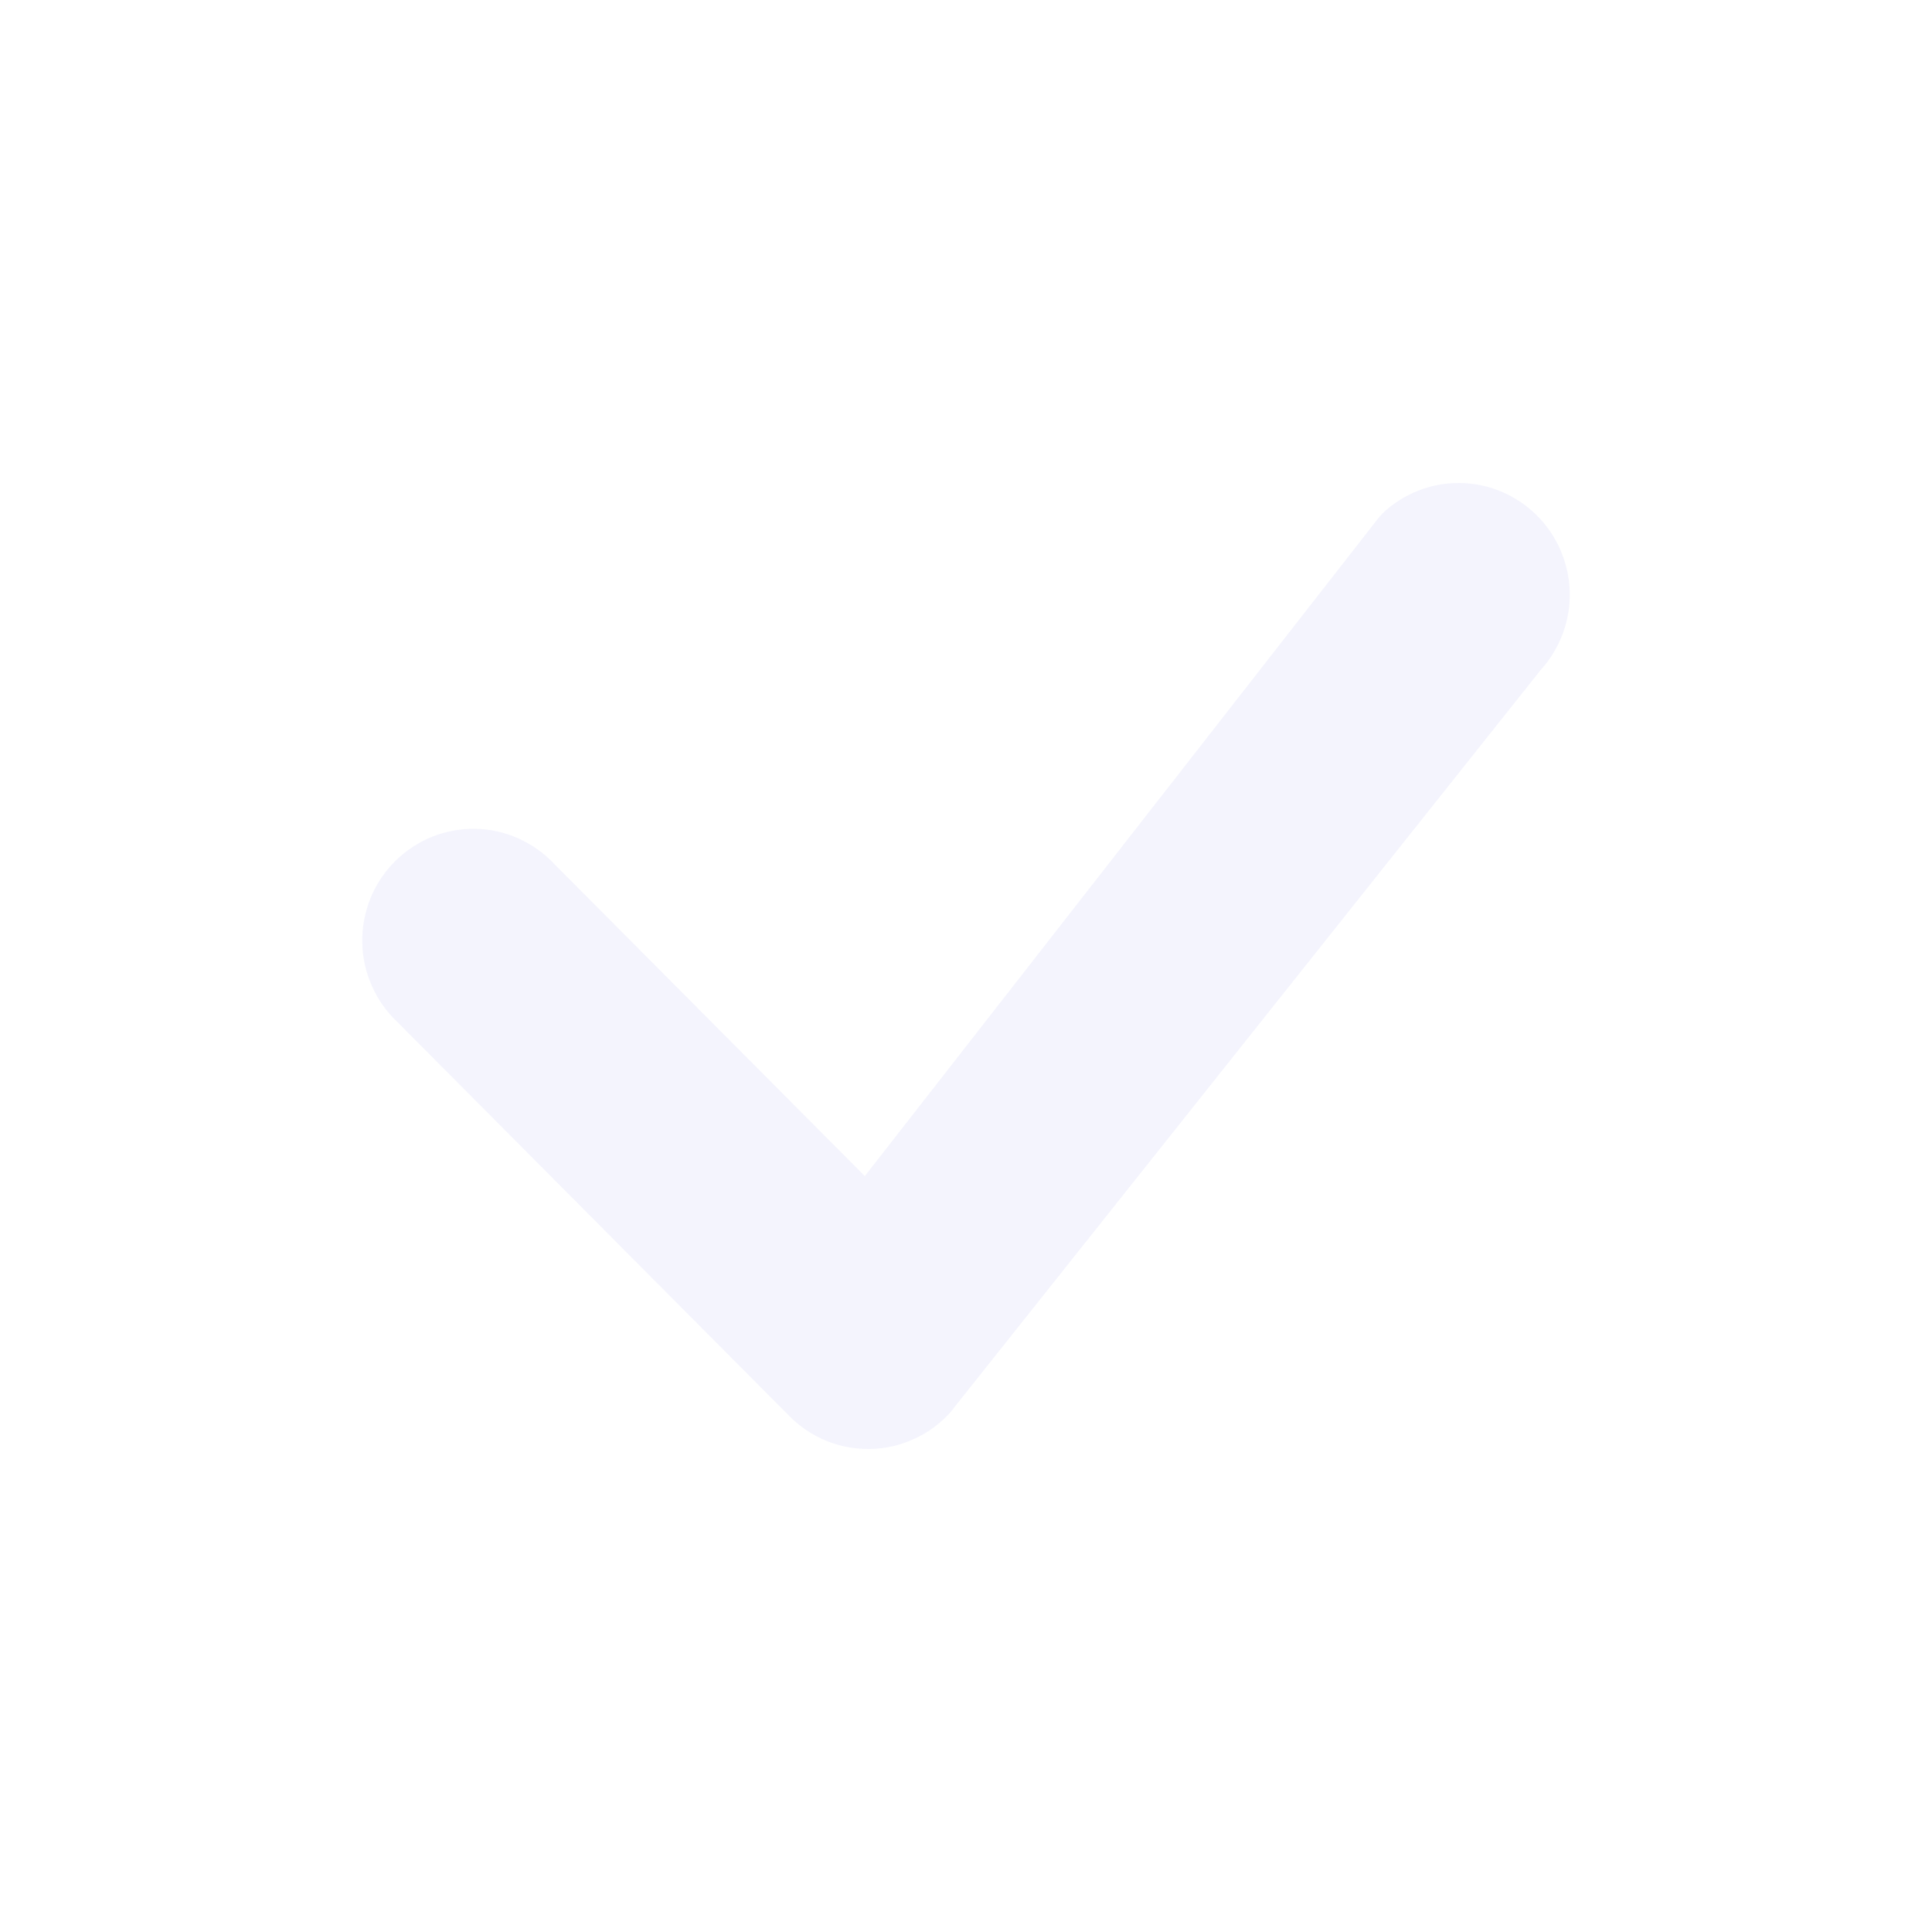
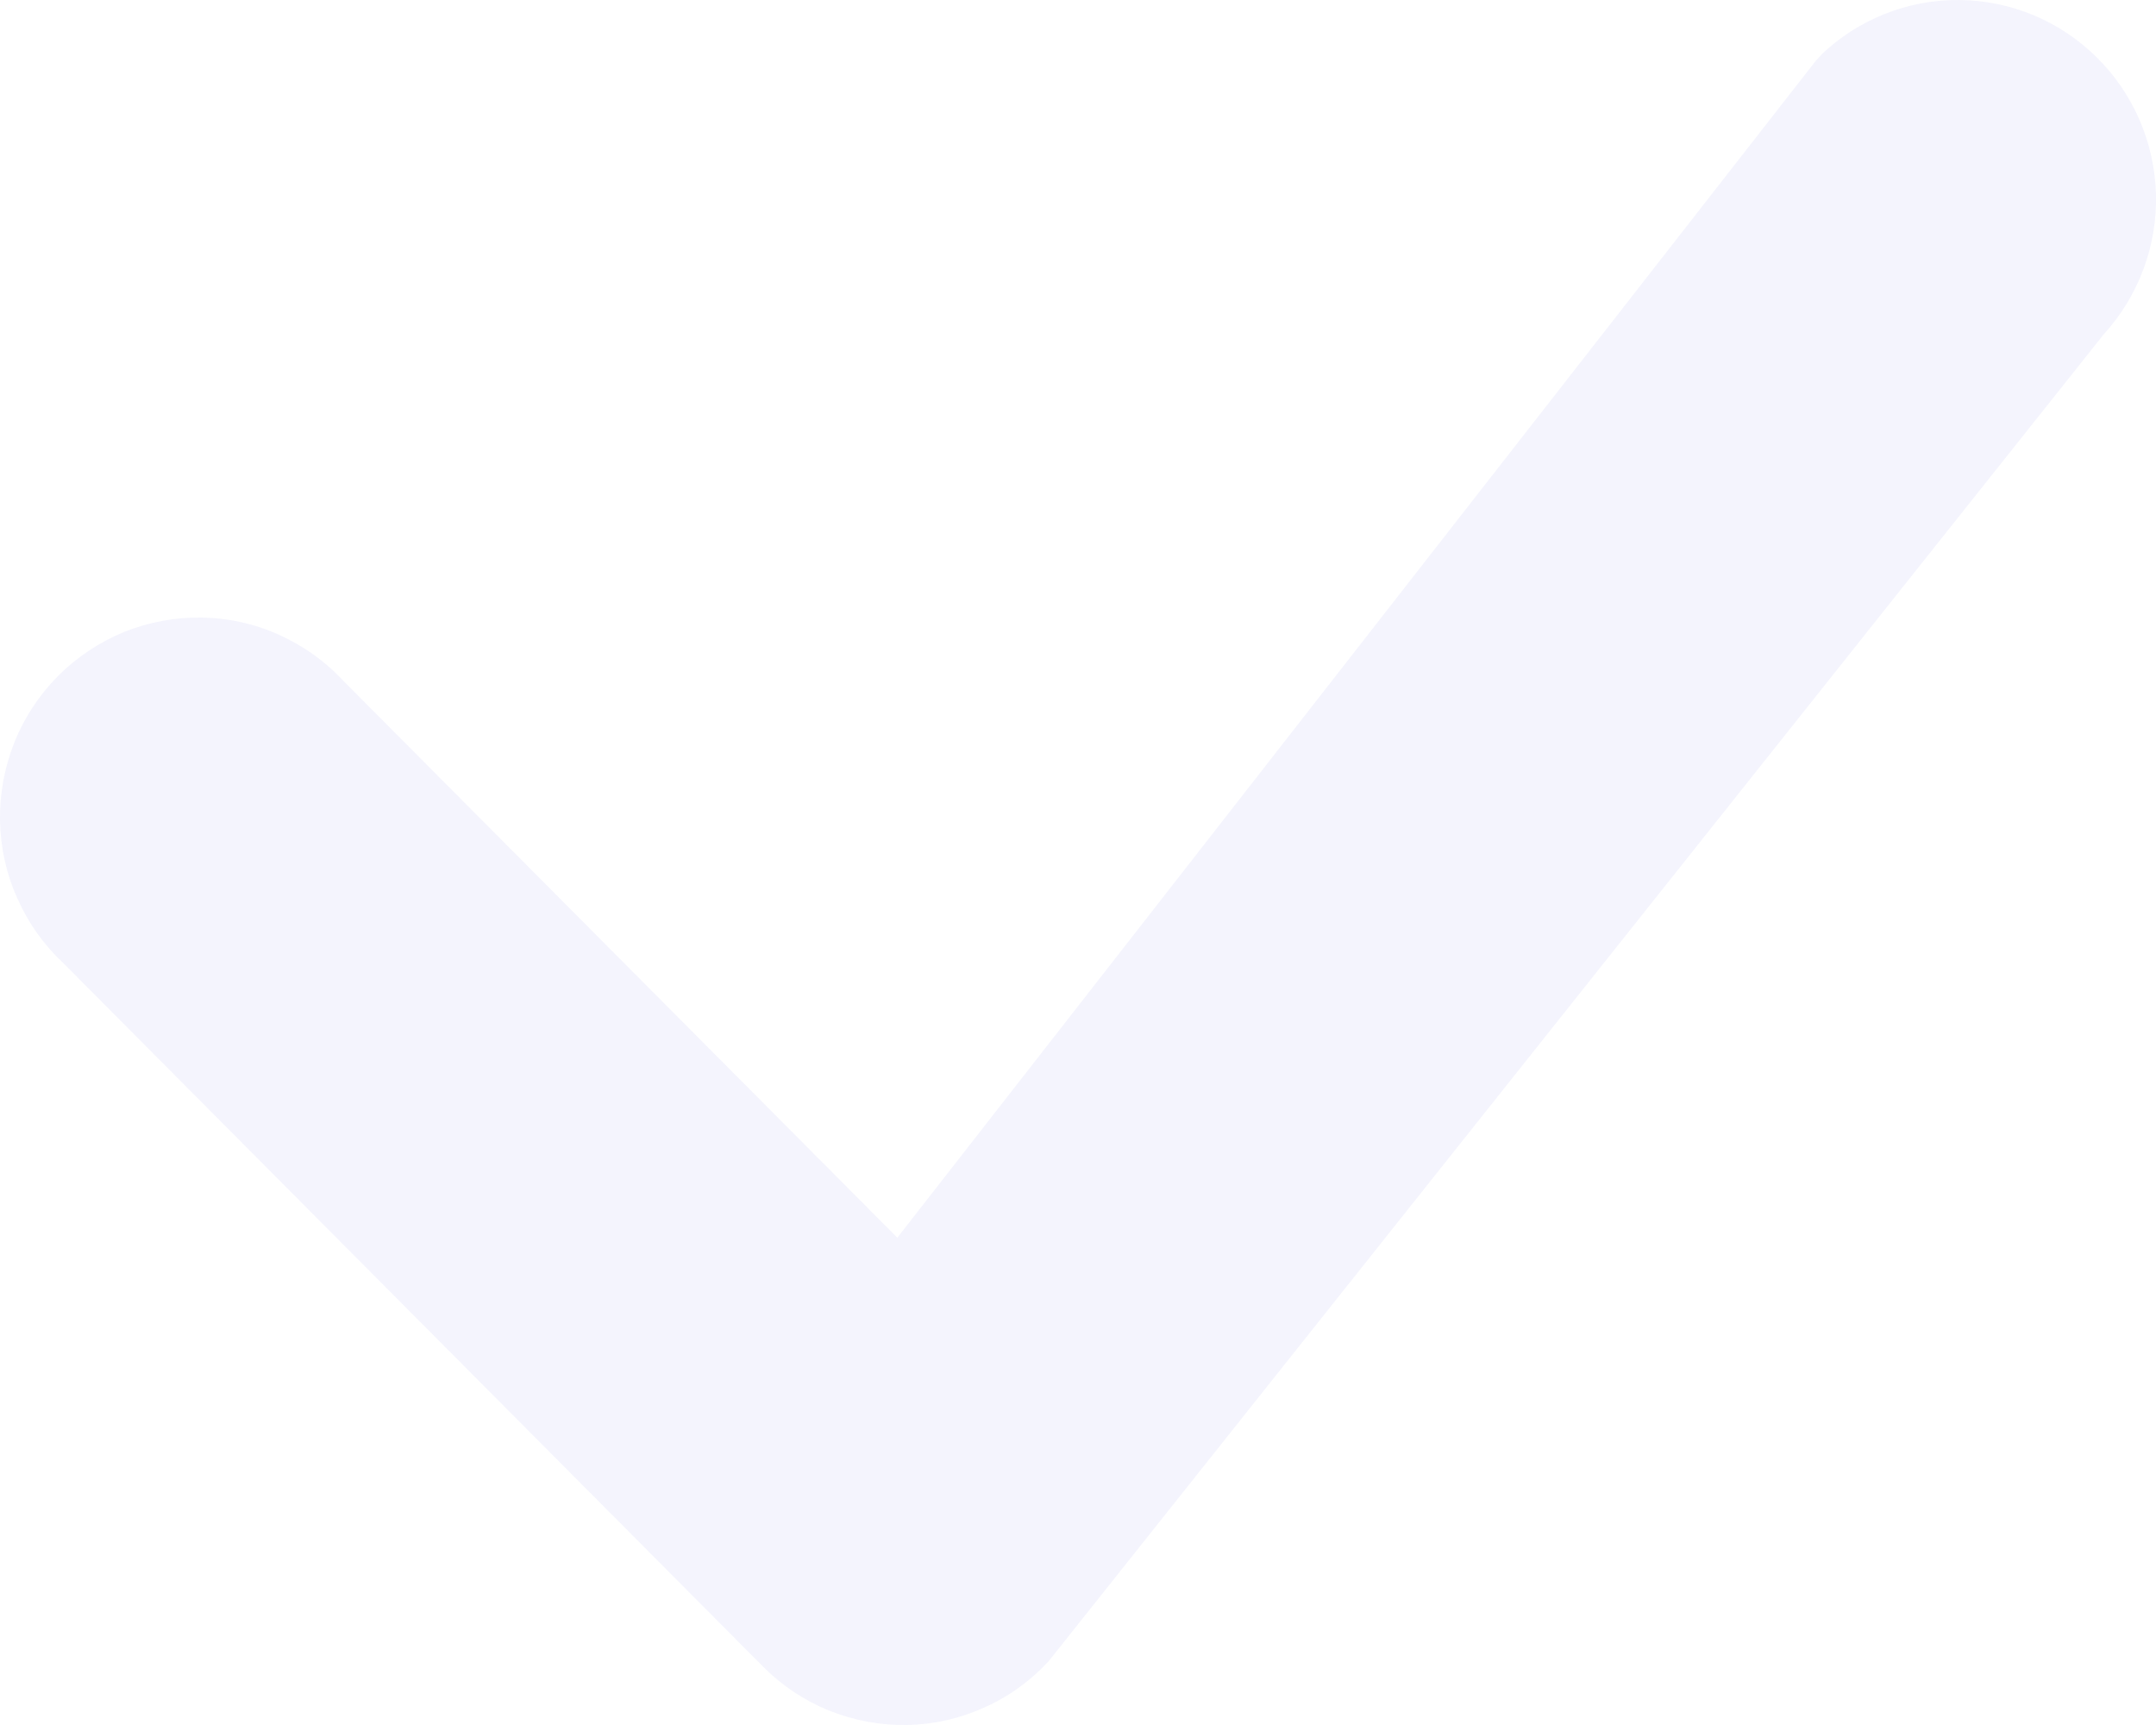
- <svg xmlns="http://www.w3.org/2000/svg" width="16" height="16" viewBox="0 0 16 16" fill="none">
-   <path d="M11.446 4.255C11.618 4.09 11.848 3.998 12.087 4C12.325 4.002 12.554 4.097 12.724 4.265C12.895 4.433 12.993 4.661 13 4.901C13.006 5.14 12.919 5.373 12.758 5.55L7.864 11.704C7.779 11.796 7.678 11.869 7.565 11.919C7.452 11.97 7.33 11.998 7.206 12C7.083 12.002 6.96 11.979 6.845 11.933C6.73 11.886 6.626 11.817 6.539 11.729L3.293 8.466C3.202 8.381 3.13 8.279 3.08 8.165C3.029 8.052 3.002 7.929 3 7.805C2.998 7.681 3.021 7.558 3.067 7.442C3.113 7.327 3.182 7.223 3.269 7.135C3.357 7.047 3.461 6.978 3.575 6.931C3.69 6.885 3.813 6.862 3.936 6.864C4.06 6.866 4.182 6.893 4.294 6.944C4.407 6.995 4.509 7.067 4.593 7.158L7.162 9.74L11.422 4.282C11.43 4.273 11.438 4.264 11.447 4.255H11.446Z" fill="#F4F4FD" />
+ <svg xmlns="http://www.w3.org/2000/svg" width="10" height="8" viewBox="0 0 10 8" fill="none">
+   <path d="M8.446 0.255C8.618 0.09 8.848 -0.002 9.087 2.65108e-05C9.326 0.002 9.554 0.097 9.724 0.265C9.895 0.433 9.993 0.661 10 0.901C10.006 1.14 9.919 1.373 9.758 1.55L4.864 7.704C4.779 7.796 4.678 7.869 4.565 7.919C4.452 7.97 4.33 7.998 4.206 8C4.083 8.002 3.96 7.979 3.845 7.933C3.73 7.886 3.626 7.817 3.539 7.729L0.293 4.466C0.202 4.381 0.13 4.279 0.08 4.165C0.029 4.052 0.002 3.929 0 3.805C-0.002 3.681 0.021 3.558 0.067 3.442C0.113 3.327 0.182 3.223 0.269 3.135C0.357 3.047 0.461 2.978 0.575 2.931C0.69 2.885 0.813 2.862 0.936 2.864C1.06 2.866 1.182 2.893 1.294 2.944C1.407 2.995 1.509 3.067 1.593 3.158L4.162 5.74L8.422 0.282C8.43 0.273 8.438 0.264 8.447 0.255H8.446Z" fill="#F4F4FD" />
</svg>
